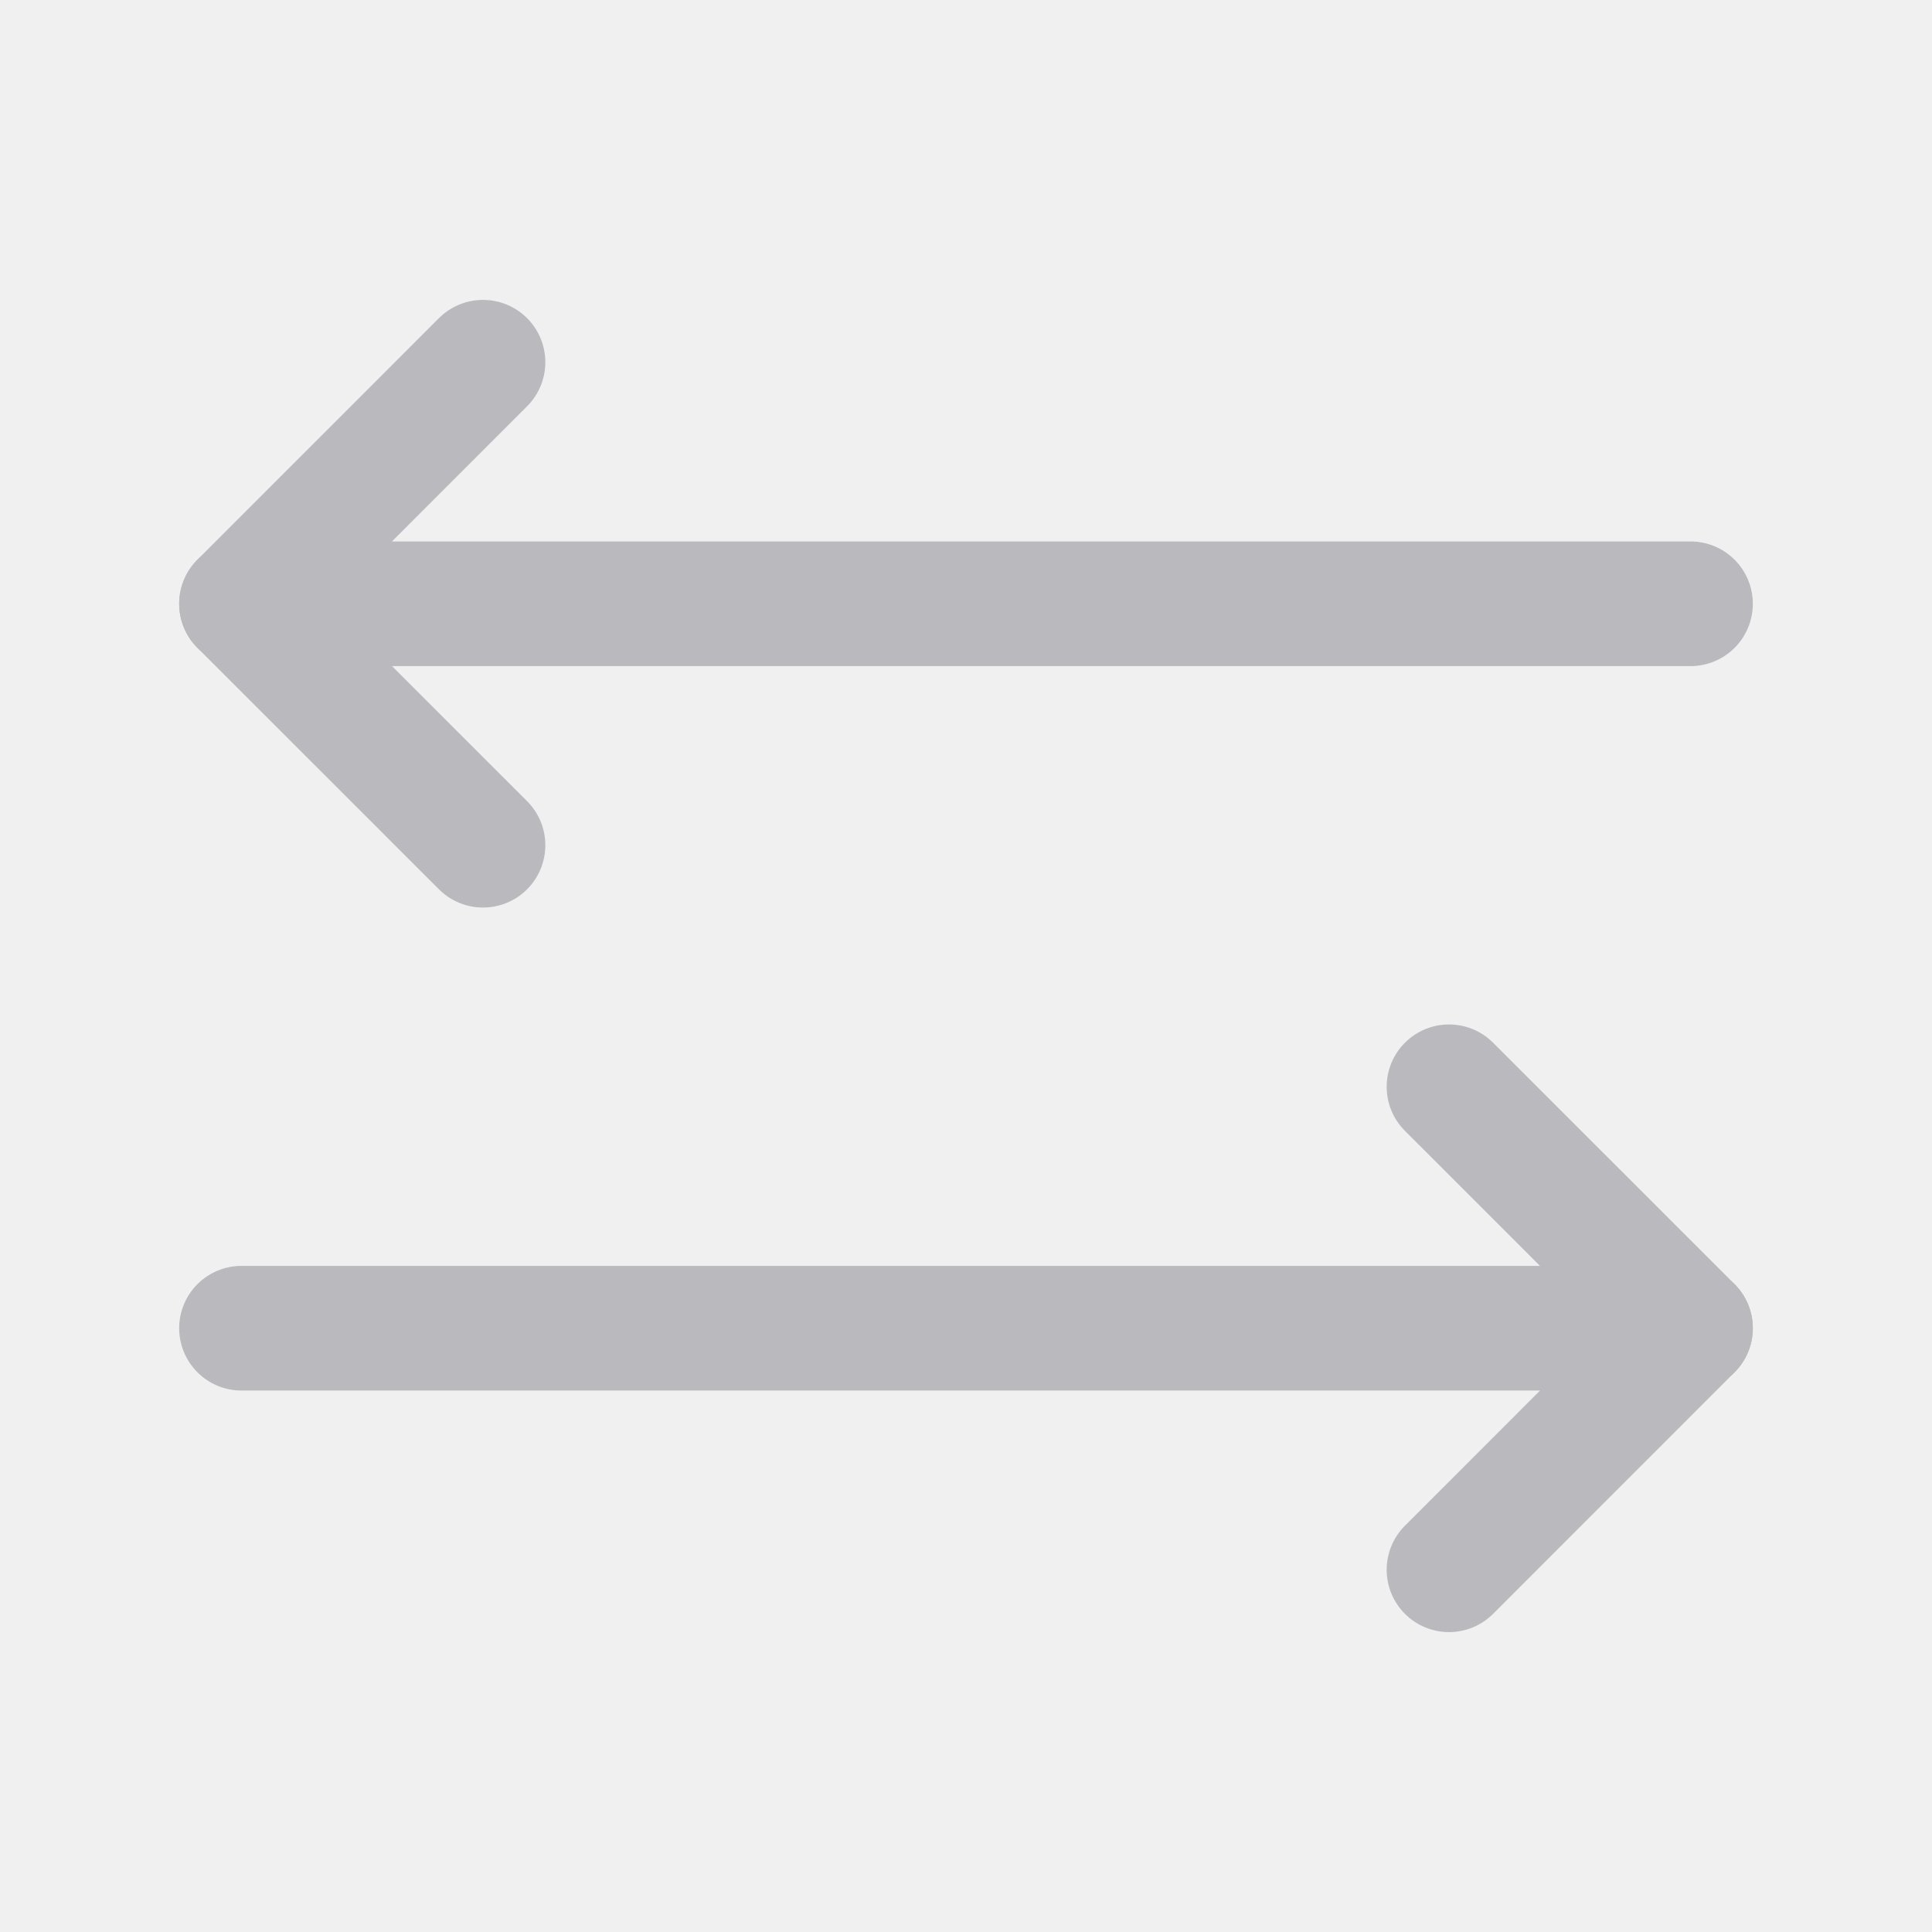
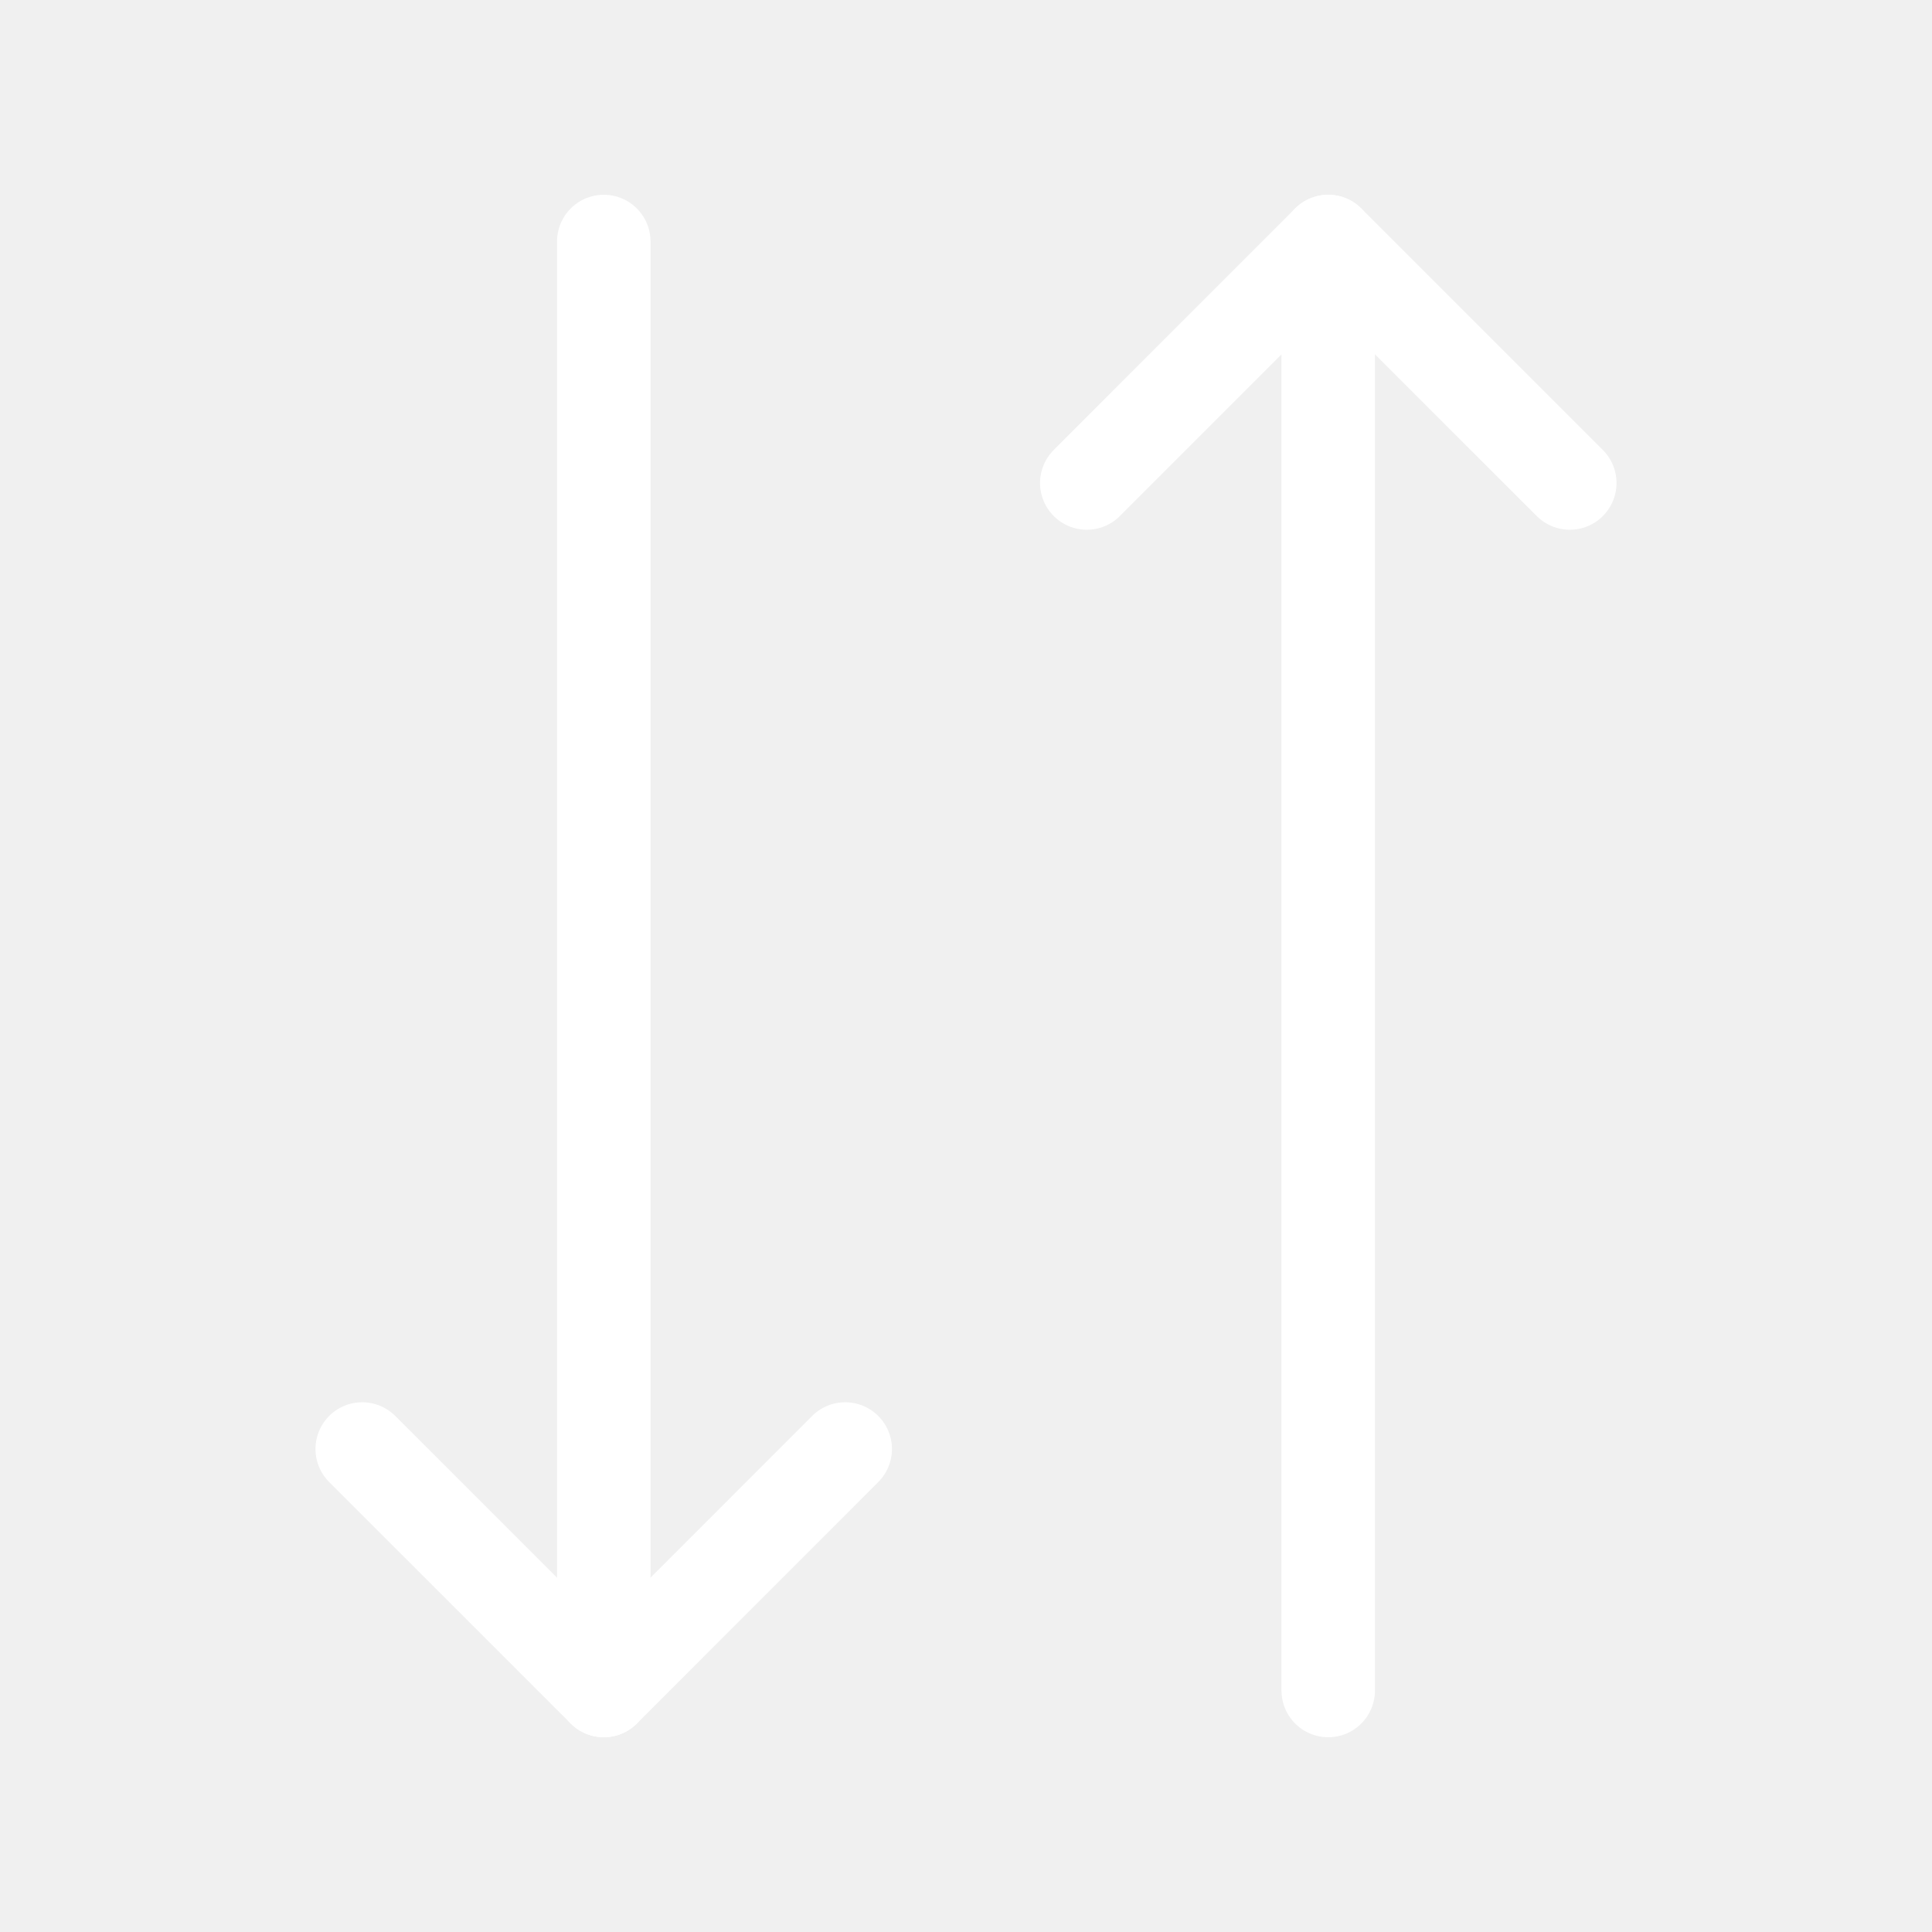
<svg xmlns="http://www.w3.org/2000/svg" width="31" height="31" viewBox="0 0 31 31" fill="none">
-   <g opacity="0.4">
-     <path d="M23.25 17.438L27.125 21.312L23.25 25.188" stroke="#676673" stroke-width="2" stroke-linecap="round" stroke-linejoin="round" />
-     <path d="M3.875 21.312H27.125" stroke="#676673" stroke-width="2" stroke-linecap="round" stroke-linejoin="round" />
-     <path d="M7.75 13.562L3.875 9.688L7.75 5.812" stroke="#676673" stroke-width="2" stroke-linecap="round" stroke-linejoin="round" />
-     <path d="M27.125 9.688H3.875" stroke="#676673" stroke-width="2" stroke-linecap="round" stroke-linejoin="round" />
-   </g>
+   <path d="M17.438 7.75L21.312 3.875L25.188 7.75" stroke="white" stroke-width="1.5" stroke-linecap="round" stroke-linejoin="round" />
+   <path d="M21.312 27.125L21.312 3.875" stroke="white" stroke-width="1.5" stroke-linecap="round" stroke-linejoin="round" />
+   <path d="M13.562 23.25L9.688 27.125L5.812 23.25" stroke="white" stroke-width="1.5" stroke-linecap="round" stroke-linejoin="round" />
+   <path d="M9.688 3.875L9.688 27.125" stroke="white" stroke-width="1.5" stroke-linecap="round" stroke-linejoin="round" />
</svg>
